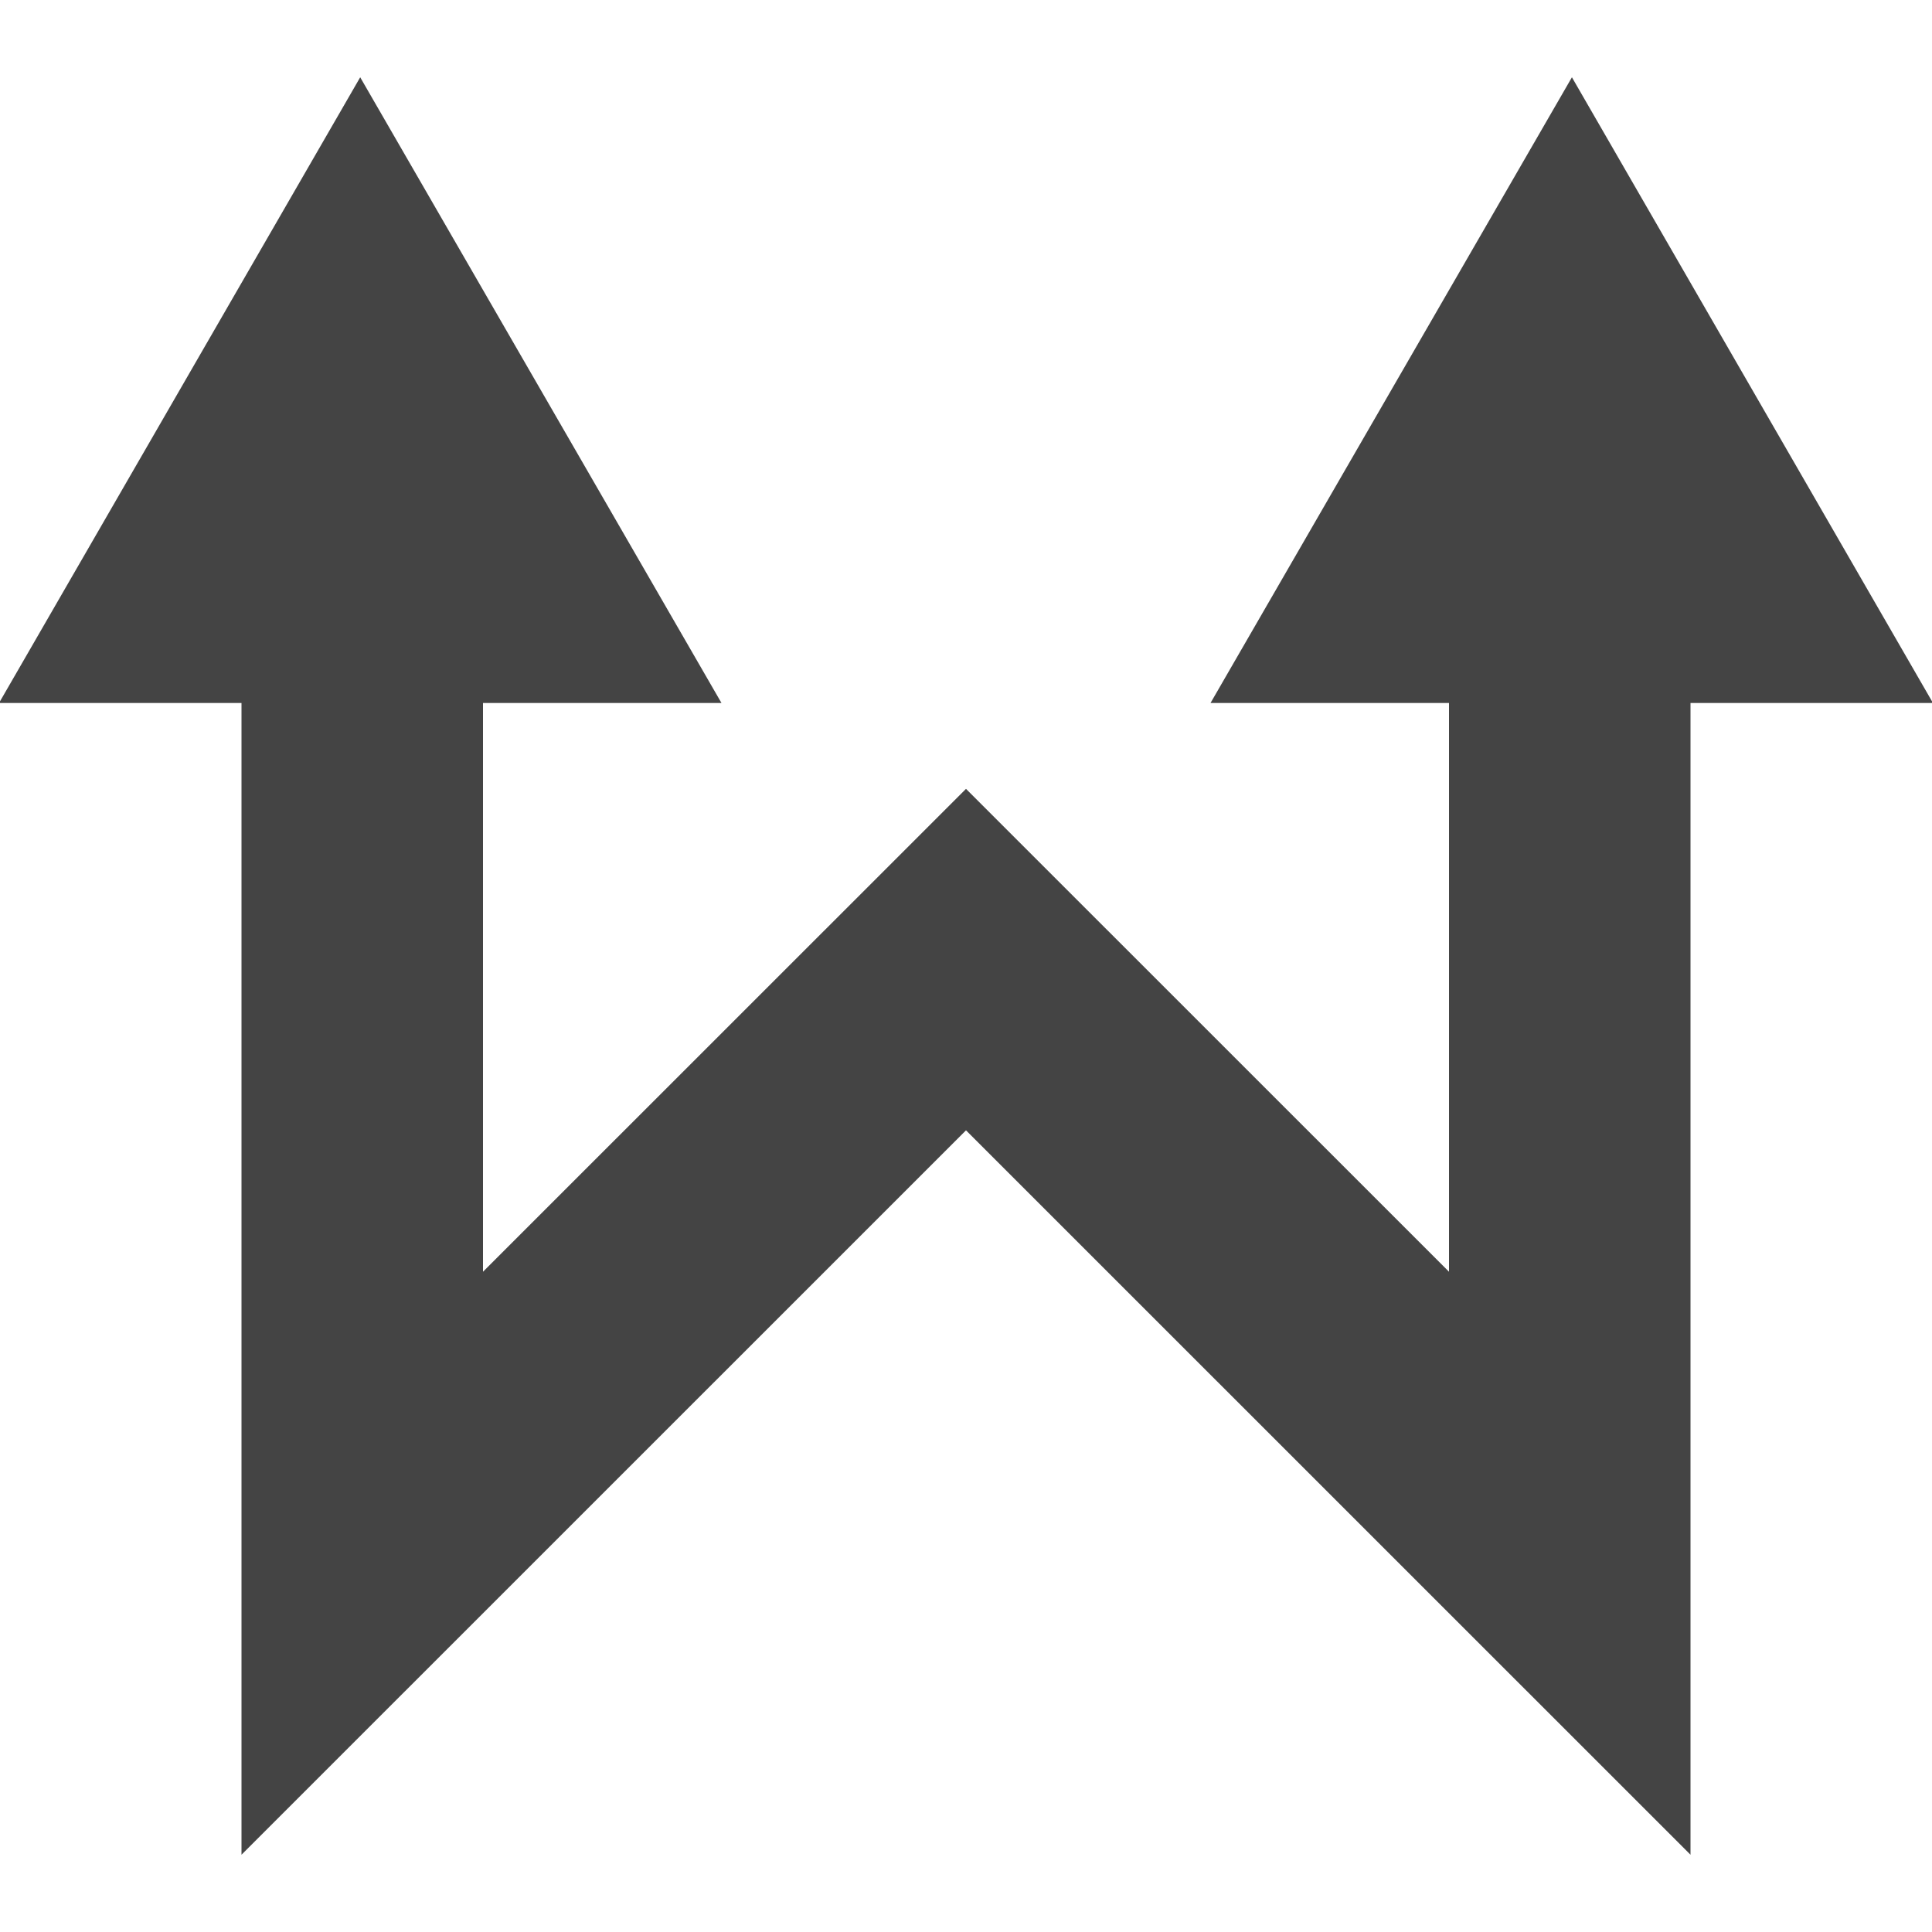
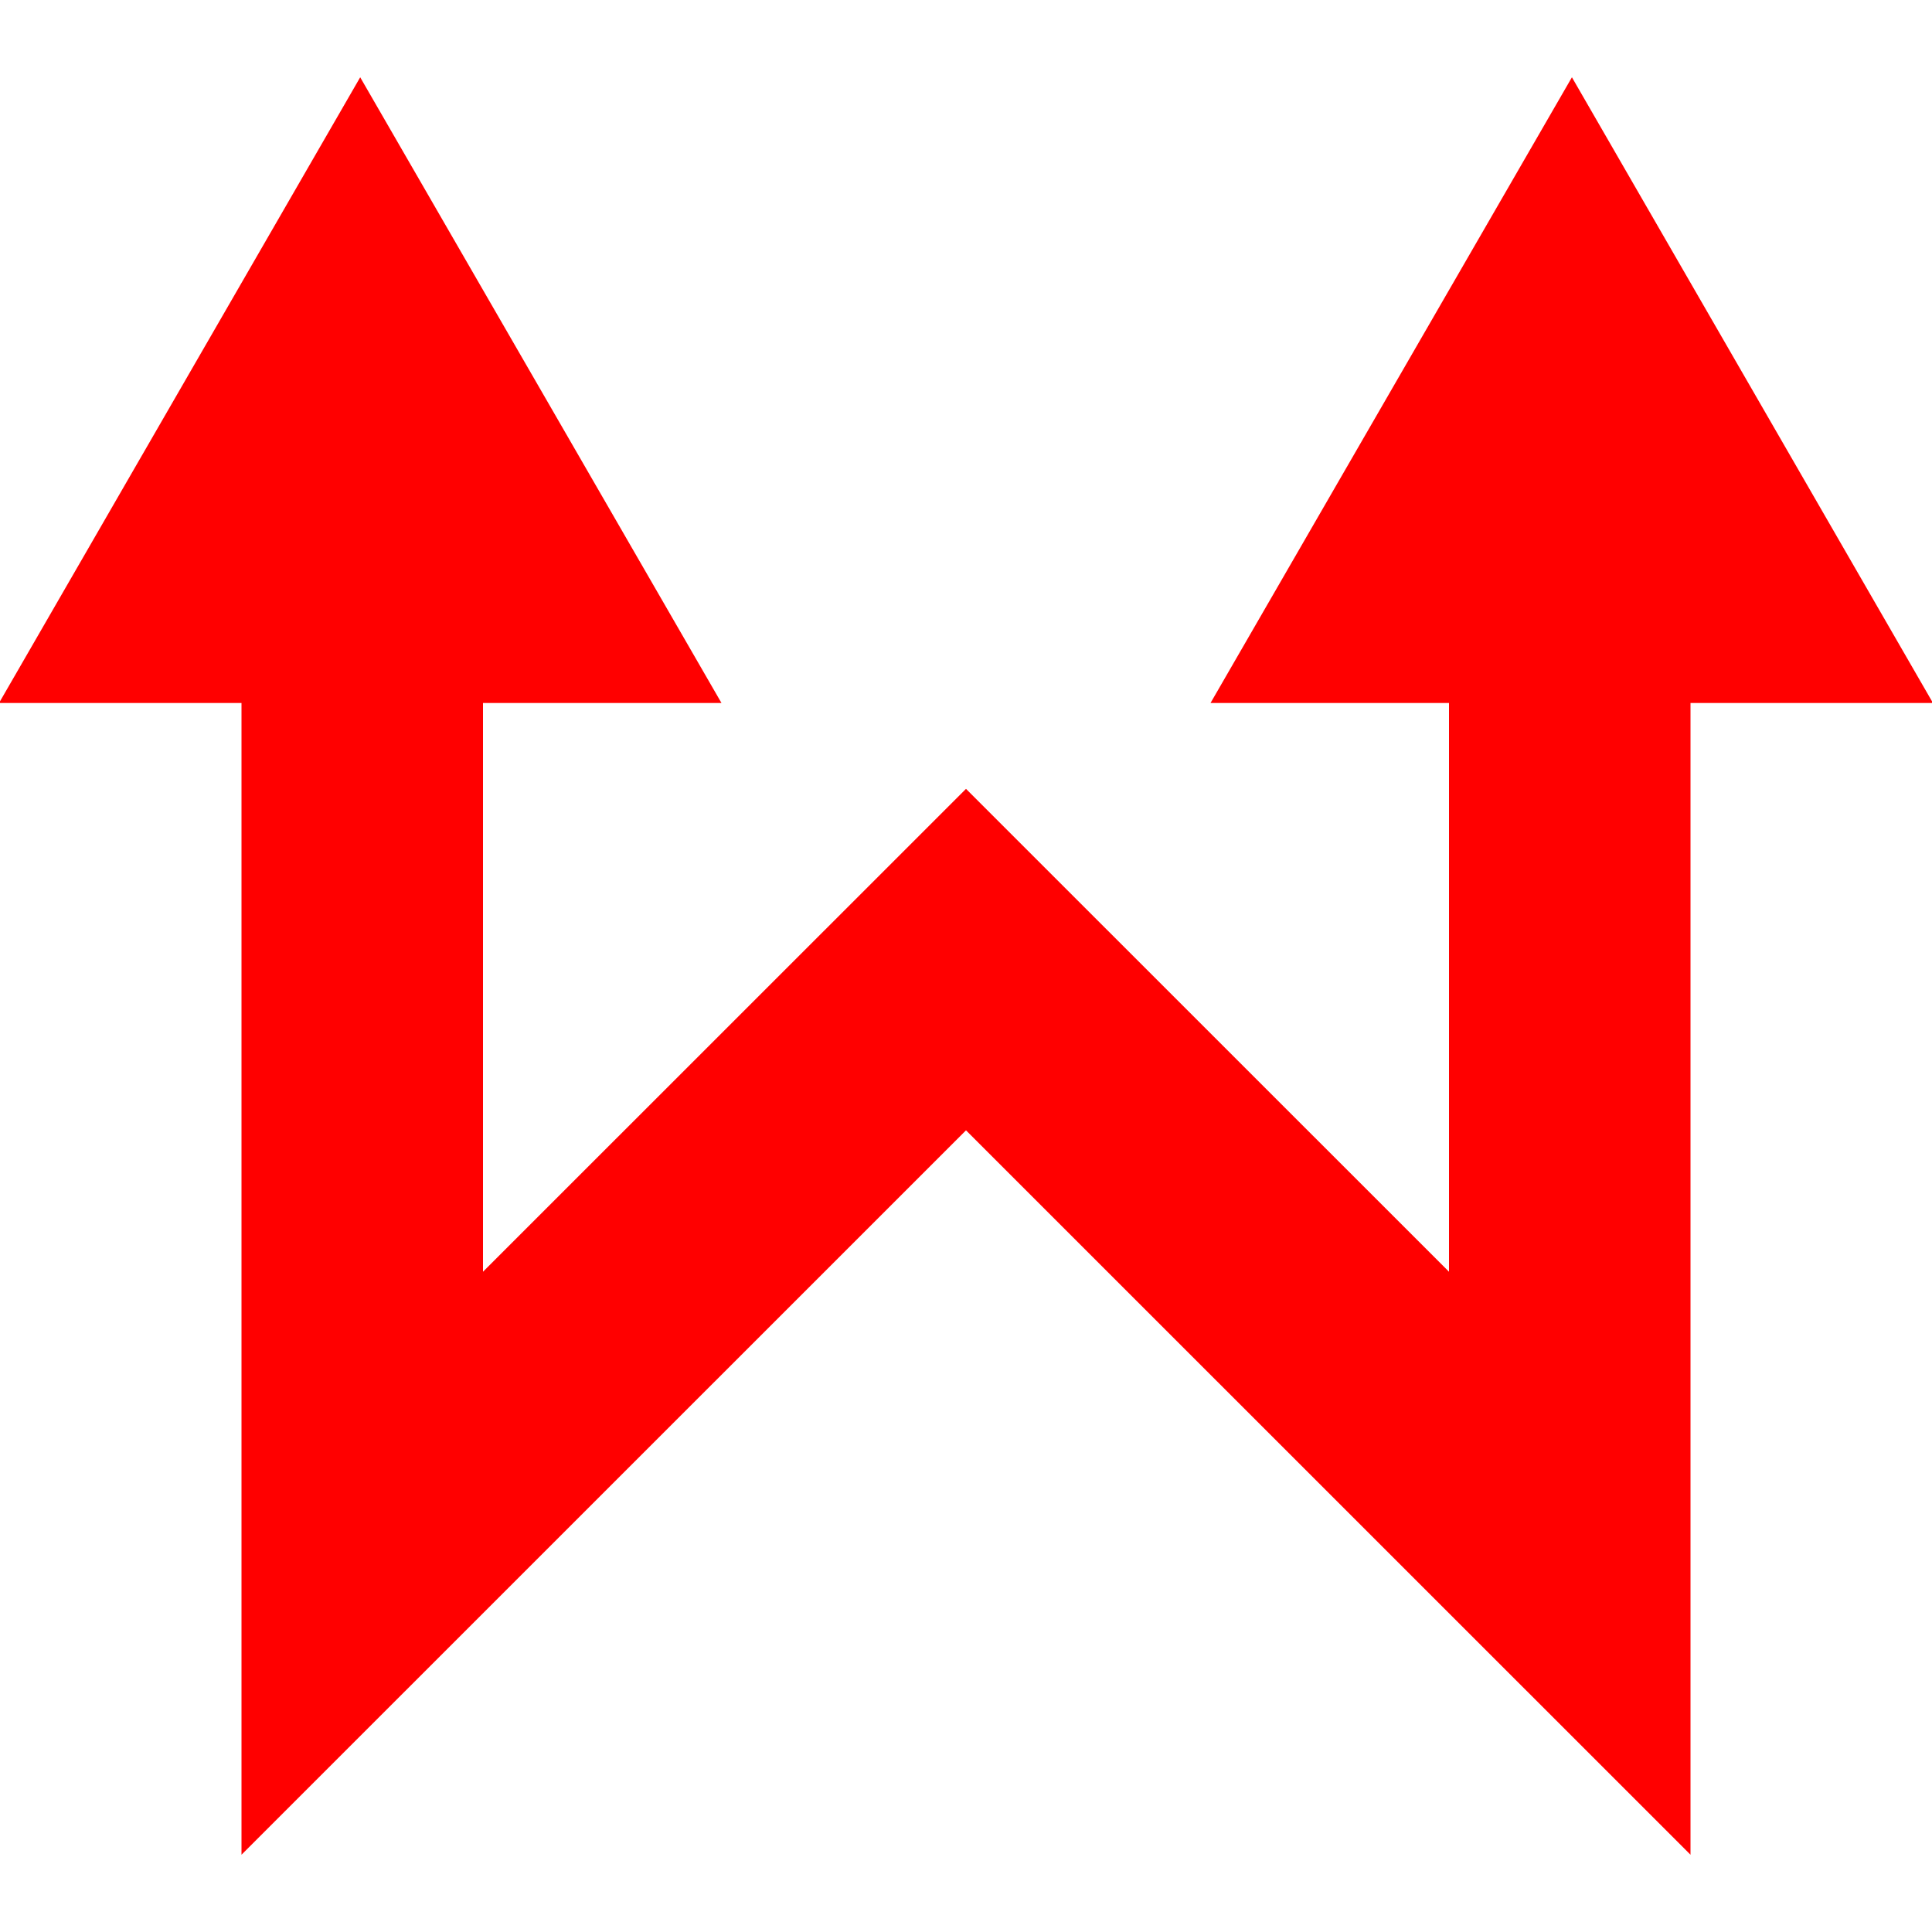
<svg xmlns="http://www.w3.org/2000/svg" version="1.1" id="Layer_1" x="0px" y="0px" width="16px" height="16px" viewBox="0 0 16 16" enable-background="new 0 0 16 16" xml:space="preserve">
  <g id="guide_copy_3">
</g>
  <g id="Layer_17">
</g>
-   <polygon fill="#444444" points="16.008,5.822 13.018,0.64 10.025,5.822 12,5.822 12,10.532 8,6.533 4,10.532 4,5.822 5.975,5.822   2.983,0.64 -0.008,5.822 2,5.822 2,15.36 8,9.361 14,15.36 14,5.822 " />
+   <defs id="colors">
+     <linearGradient id="lineColor">
+       <stop offset="0" stop-color="#FF0000" />
+       <stop offset="1" stop-color="#FF0000" />
+     </linearGradient>
+   </defs>
+   <polygon fill="url(#lineColor)" points="16.008,5.822 13.018,0.64 10.025,5.822 12,5.822 12,10.532 8,6.533 4,10.532 4,5.822 5.975,5.822  2.983,0.64 -0.008,5.822 2,5.822 2,15.36 8,9.361 14,15.36 14,5.822 " />
</svg>
